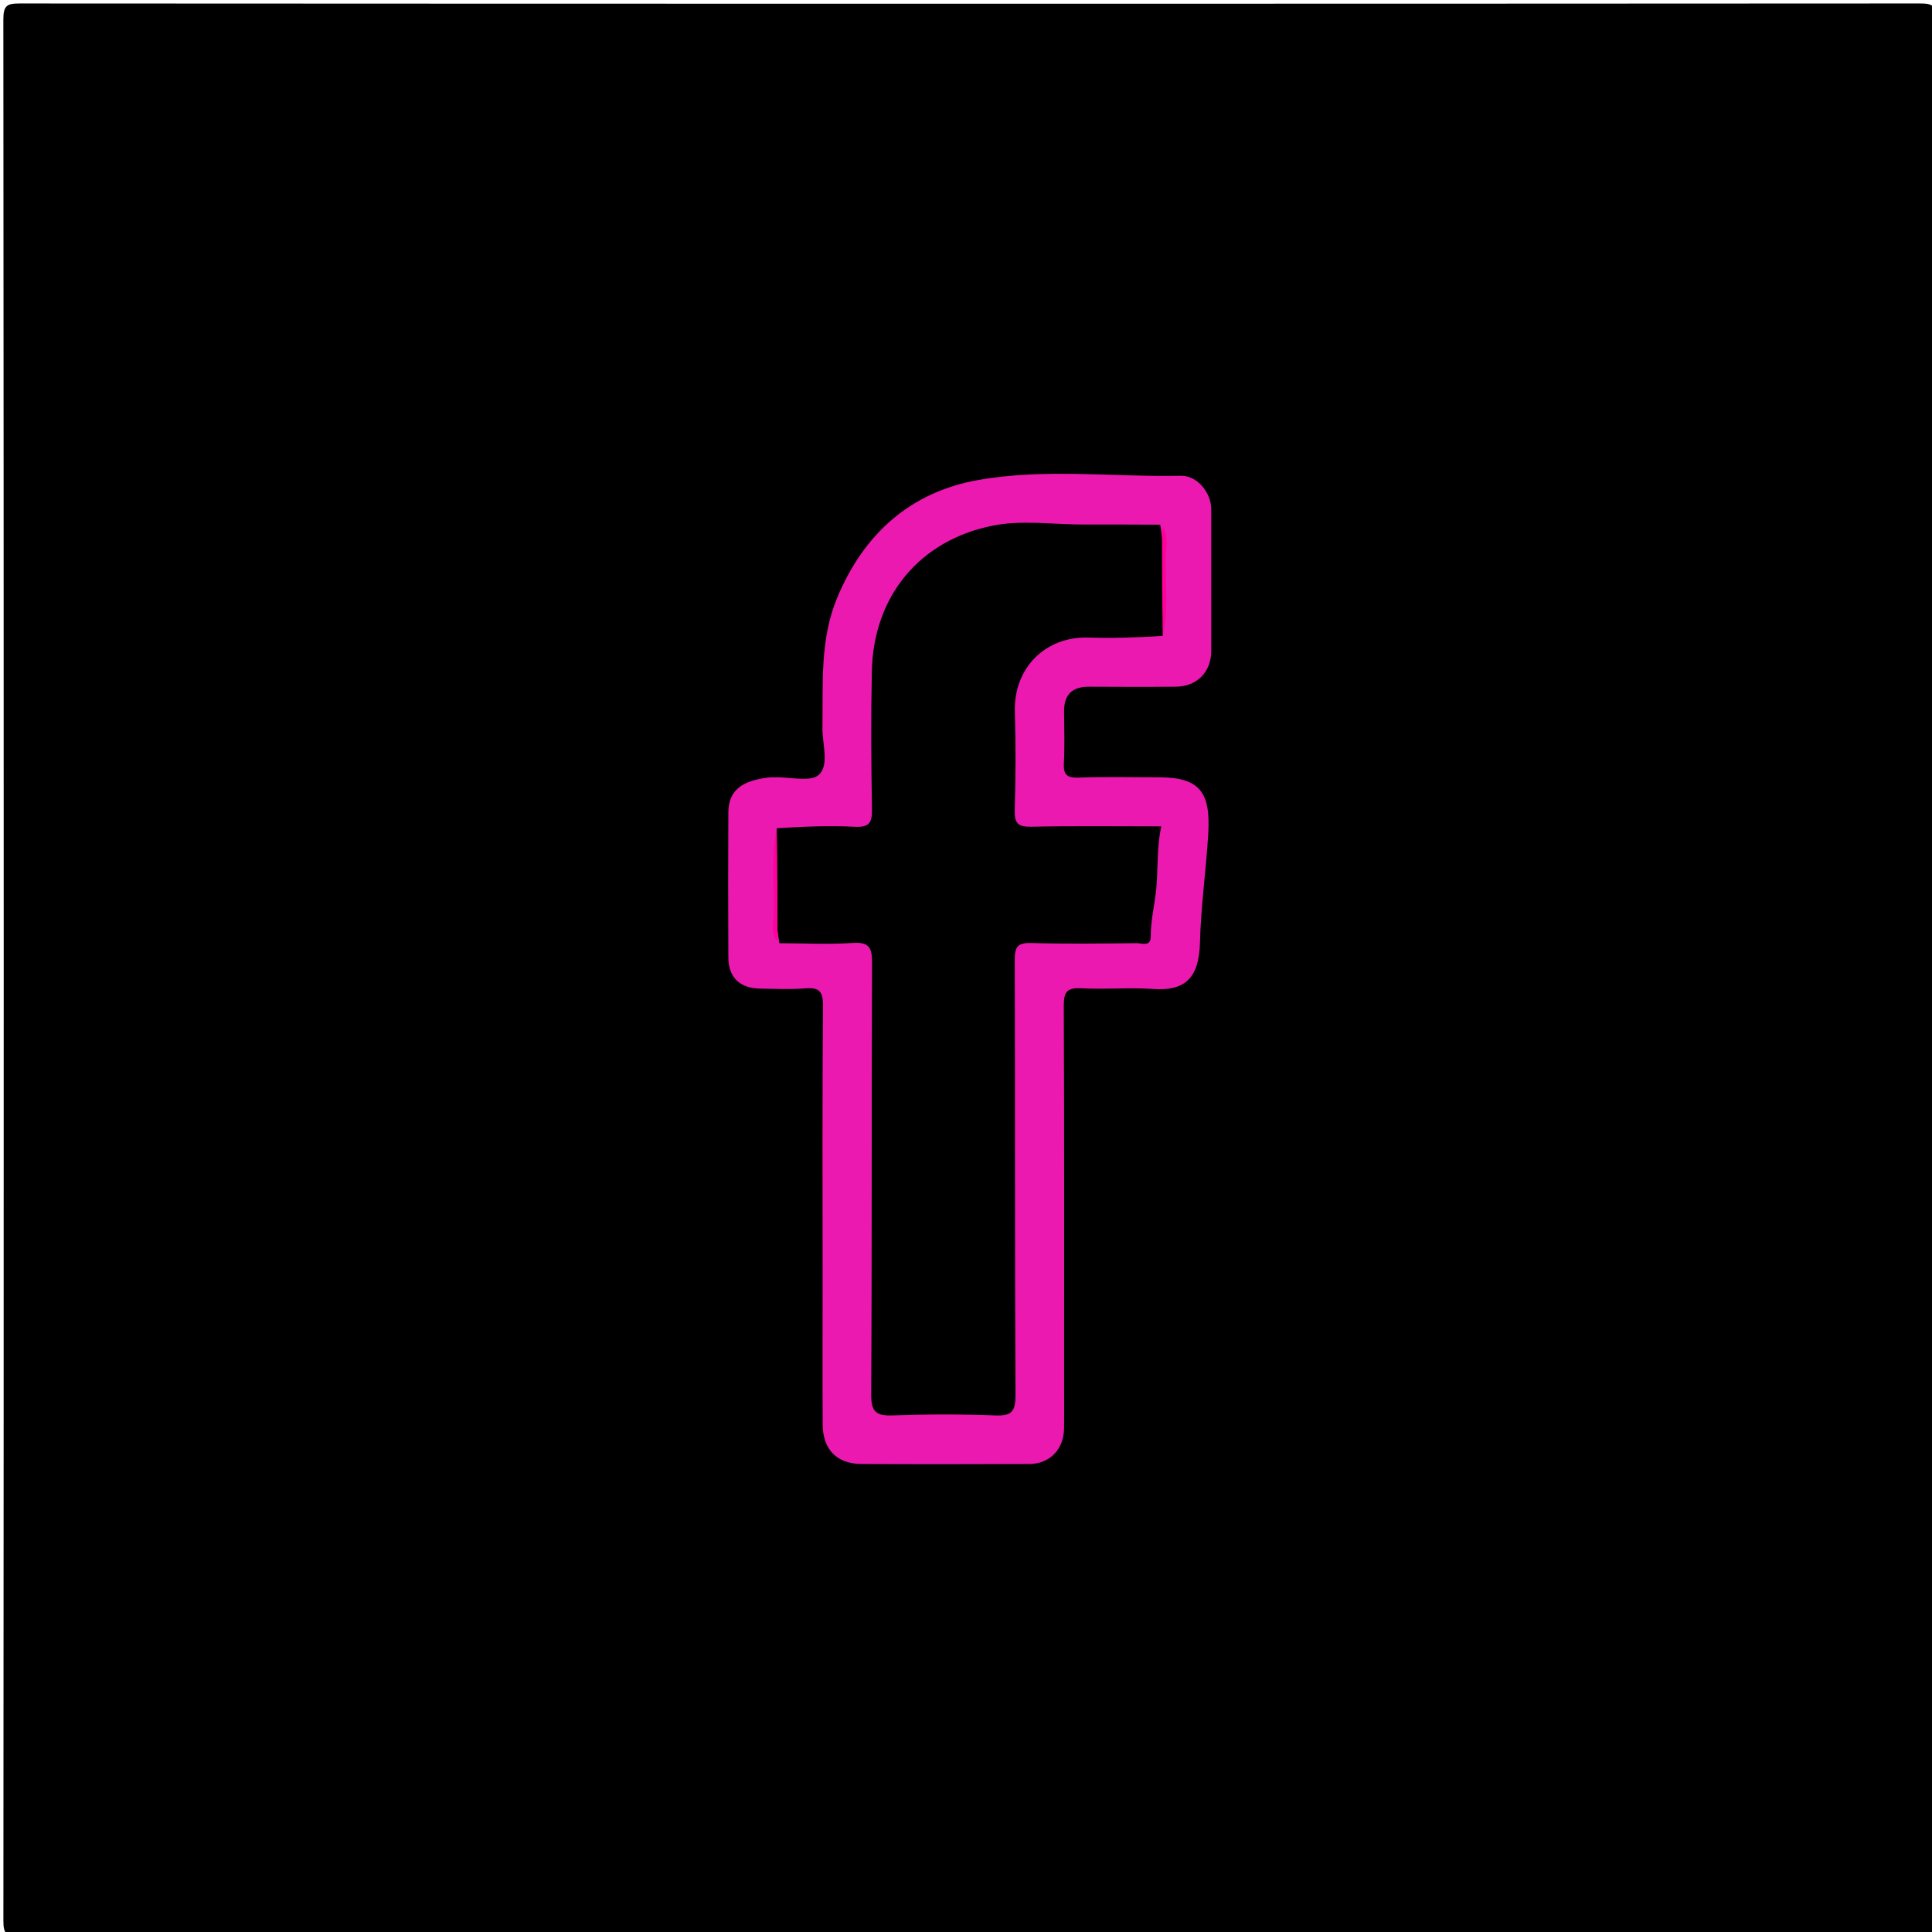
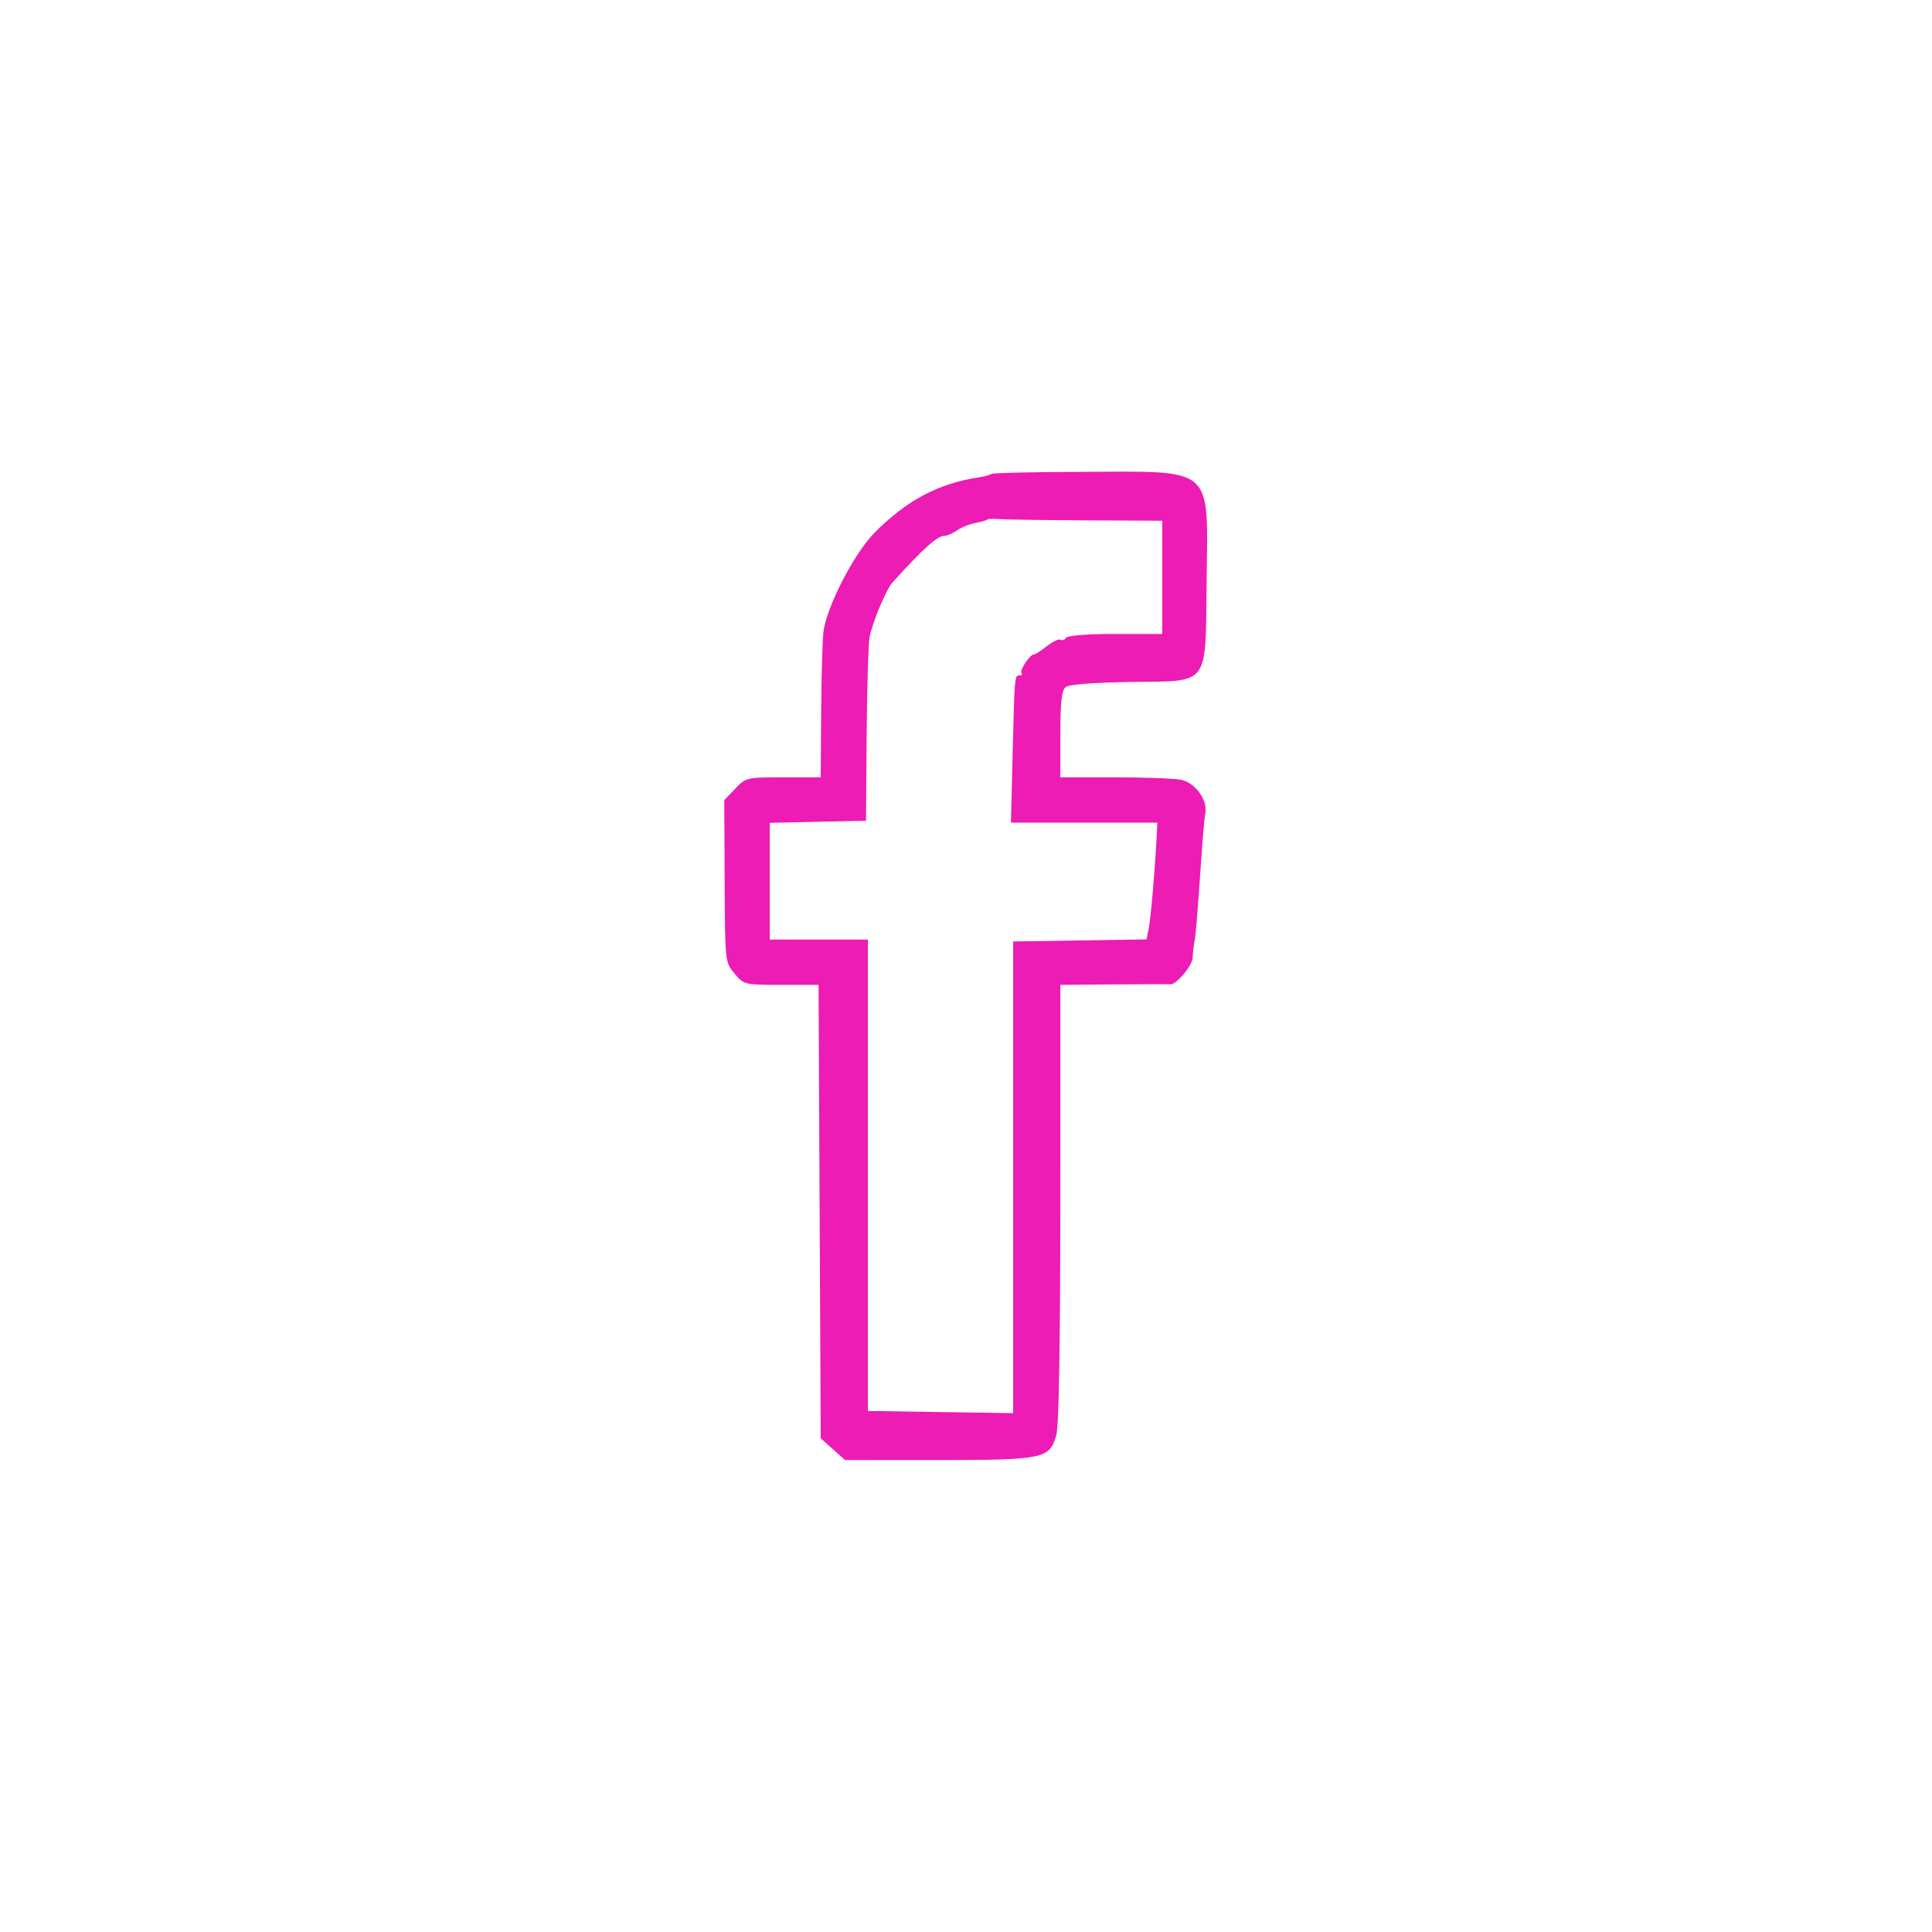
- <svg xmlns="http://www.w3.org/2000/svg" version="1.1" id="Layer_1" x="0px" y="0px" width="100%" viewBox="0 0 512 512" enable-background="new 0 0 512 512" xml:space="preserve">
-   <path fill="#000000" opacity="1" stroke="none" d=" M235,513   C158.019,513 81.537,512.974 5.056,513.088   C1.756,513.092 0.896,512.597 0.899,509.058   C1.015,341.099 1.017,173.14 0.889,5.181   C0.886,1.388 1.897,0.917 5.317,0.918   C173.109,1.012 340.902,1.012 508.694,0.916   C512.145,0.914 513.111,1.43 513.109,5.192   C512.983,172.984 512.983,340.777 513.104,508.569   C513.107,512.474 512.057,513.092 508.433,513.087   C417.455,512.976 326.478,513 235,513  z" />
-   <path fill="#EB19B0" opacity="1" stroke="none" d=" M218,340   C218,315.167 217.903,290.834 218.1,266.502   C218.132,262.648 217.03,261.628 213.372,261.926   C209.399,262.25 205.378,262.052 201.379,261.987   C196.079,261.901 193.053,259.025 193.024,253.819   C192.952,240.987 192.953,228.153 193.022,215.321   C193.052,209.598 196.412,206.833 203.984,206.005   C204.478,205.951 204.983,206.004 205.483,205.992   C209.455,205.892 214.89,207.334 217.036,205.303   C219.827,202.662 217.892,197.154 217.958,192.89   C218.139,181.242 217.215,169.533 221.887,158.351   C228.953,141.439 241.296,130.392 259.211,127.211   C276.927,124.065 295.014,126.456 312.933,126.085   C317.264,125.996 320.984,130.53 320.992,134.948   C321.014,147.448 321.002,159.947 320.999,172.447   C320.997,178.065 317.268,181.927 311.603,181.982   C303.938,182.055 296.27,182.033 288.604,181.988   C284.101,181.962 281.941,184.113 281.99,188.614   C282.038,193.113 282.174,197.622 281.939,202.11   C281.783,205.084 282.519,206.191 285.744,206.074   C292.901,205.814 300.074,205.982 307.24,205.995   C317.957,206.015 320.806,210.011 320.208,220.703   C319.664,230.418 318.243,240.051 318.005,249.774   C317.767,259.471 313.814,262.668 305.533,262.087   C299.231,261.646 292.859,262.25 286.545,261.906   C282.737,261.699 281.894,262.884 281.911,266.585   C282.063,300.416 282,334.249 282,368.082   C282,371.582 282.048,375.082 281.988,378.581   C281.895,384.091 278.201,387.952 272.775,387.976   C257.942,388.044 243.109,388.058 228.276,387.973   C221.753,387.935 218.057,384.119 218.02,377.498   C217.951,365.166 218,352.833 218,340  z" />
-   <path fill="#000000" opacity="1" stroke="none" d=" M308.174,168.509   C301.427,168.95 294.927,169.157 288.438,168.96   C277.067,168.615 268.594,176.988 268.947,188.667   C269.209,197.32 269.167,205.992 268.916,214.646   C268.816,218.096 269.684,219.166 273.266,219.09   C284.73,218.847 296.202,219 307.75,219   C306.399,225.315 307.036,231.39 306.206,237.388   C305.718,240.915 304.949,244.5 304.963,248.134   C304.973,251.003 302.651,249.939 301.275,249.952   C291.948,250.042 282.616,250.172 273.296,249.911   C269.753,249.812 268.906,250.841 268.918,254.323   C269.047,292.798 268.907,331.273 269.121,369.747   C269.146,374.275 267.914,375.269 263.63,375.104   C254.649,374.758 245.637,374.772 236.655,375.097   C232.288,375.255 230.847,374.281 230.875,369.533   C231.098,331.393 230.932,293.25 231.099,255.109   C231.117,251.026 230.255,249.627 225.985,249.896   C219.681,250.294 213.334,249.993 206.542,249.957   C204.821,239.937 205.758,229.912 205.826,219.491   C212.898,219.05 219.731,218.756 226.532,219.103   C230.46,219.303 231.149,217.929 231.084,214.354   C230.864,202.215 230.797,190.065 231.046,177.927   C231.455,157.918 243.771,143.148 263.132,139.291   C270.814,137.761 279.051,139.008 287.035,139.002   C293.689,138.996 300.343,139.007 307.459,139.043   C309.207,148.729 308.224,158.421 308.174,168.509  z" />
-   <path fill="#FF0099" opacity="1" stroke="none" d=" M205.834,219.401   C206.056,229.051 206.034,239.027 206.045,249.464   C204.227,247.416 204.994,244.513 205.058,241.806   C205.232,234.447 204.278,227.057 205.834,219.401  z" />
-   <path fill="#FF0099" opacity="1" stroke="none" d=" M308.167,168.598   C307.944,159.282 307.967,149.64 307.956,139.537   C309.876,141.92 308.987,145.148 308.931,148.175   C308.807,154.873 309.719,161.606 308.167,168.598  z" />
+ <svg xmlns="http://www.w3.org/2000/svg" width="512" height="512" viewBox="0 0 512 512" version="1.1">
+   <path d="" stroke="none" fill="#ec1cac" fill-rule="evenodd" />
+   <path d="M 262.744 125.589 C 262.485 125.848, 260.974 126.259, 259.386 126.501 C 248.624 128.144, 240.229 132.614, 231.699 141.243 C 226.316 146.688, 219.002 160.931, 218.215 167.500 C 217.952 169.700, 217.683 179.261, 217.618 188.748 L 217.500 205.995 207.608 205.998 C 197.906 206, 197.661 206.058, 194.828 209.023 L 191.939 212.045 192.040 233.529 C 192.140 254.963, 192.146 255.020, 194.659 258.007 C 197.143 260.959, 197.313 261, 207.052 261 L 216.926 261 217.213 321.083 L 217.500 381.165 220.726 384.047 L 223.953 386.930 248.601 386.926 C 276.649 386.922, 278.185 386.594, 279.948 380.248 C 280.614 377.851, 280.991 355.681, 280.994 318.750 L 281 261 295.250 260.882 C 303.087 260.816, 309.789 260.800, 310.143 260.846 C 311.672 261.042, 316.007 255.894, 316.077 253.798 C 316.119 252.534, 316.330 250.600, 316.546 249.500 C 316.915 247.622, 317.274 243.191, 318.531 225.009 C 318.815 220.889, 319.223 216.555, 319.436 215.379 C 320.054 211.972, 316.659 207.382, 312.978 206.646 C 311.203 206.291, 303.281 206, 295.375 206 L 281 206 281 194.622 C 281 186.204, 281.357 182.949, 282.371 182.107 C 283.237 181.388, 289.487 180.883, 299.345 180.734 C 320.936 180.410, 319.422 182.412, 319.767 153.724 C 320.132 123.305, 321.973 124.918, 287.012 125.037 C 273.924 125.081, 263.004 125.330, 262.744 125.589 M 261.634 137.699 C 261.420 137.913, 259.999 138.314, 258.476 138.590 C 256.952 138.866, 254.772 139.747, 253.631 140.546 C 252.489 141.346, 250.985 142, 250.289 142 C 248.388 142, 244.679 145.332, 236.497 154.389 C 234.802 156.265, 231.047 165.303, 230.426 169 C 230.103 170.925, 229.762 182.625, 229.669 195 L 229.500 217.500 216.750 217.780 L 204 218.060 204 233.530 L 204 249 217 249 L 230 249 230 311.459 L 230 373.918 249.250 374.209 L 268.500 374.500 268.500 312 L 268.500 249.500 286.176 249.227 L 303.851 248.954 304.390 246.227 C 304.955 243.370, 305.952 232.189, 306.439 223.250 L 306.724 218 287.318 218 L 267.911 218 268.350 200.250 C 268.883 178.722, 268.858 179, 270.229 179 C 270.836 179, 271.048 178.715, 270.699 178.366 C 270.063 177.729, 273.043 173.308, 274.024 173.433 C 274.313 173.470, 275.828 172.494, 277.392 171.264 C 278.956 170.034, 280.601 169.253, 281.048 169.530 C 281.496 169.806, 282.144 169.575, 282.490 169.016 C 282.861 168.416, 288.211 168, 295.559 168 L 308 168 308 153 L 308 138 287.750 137.901 C 276.613 137.846, 266.268 137.691, 264.762 137.556 C 263.256 137.421, 261.848 137.485, 261.634 137.699" stroke="none" fill="#ec1cb4" fill-rule="evenodd" />
</svg>
